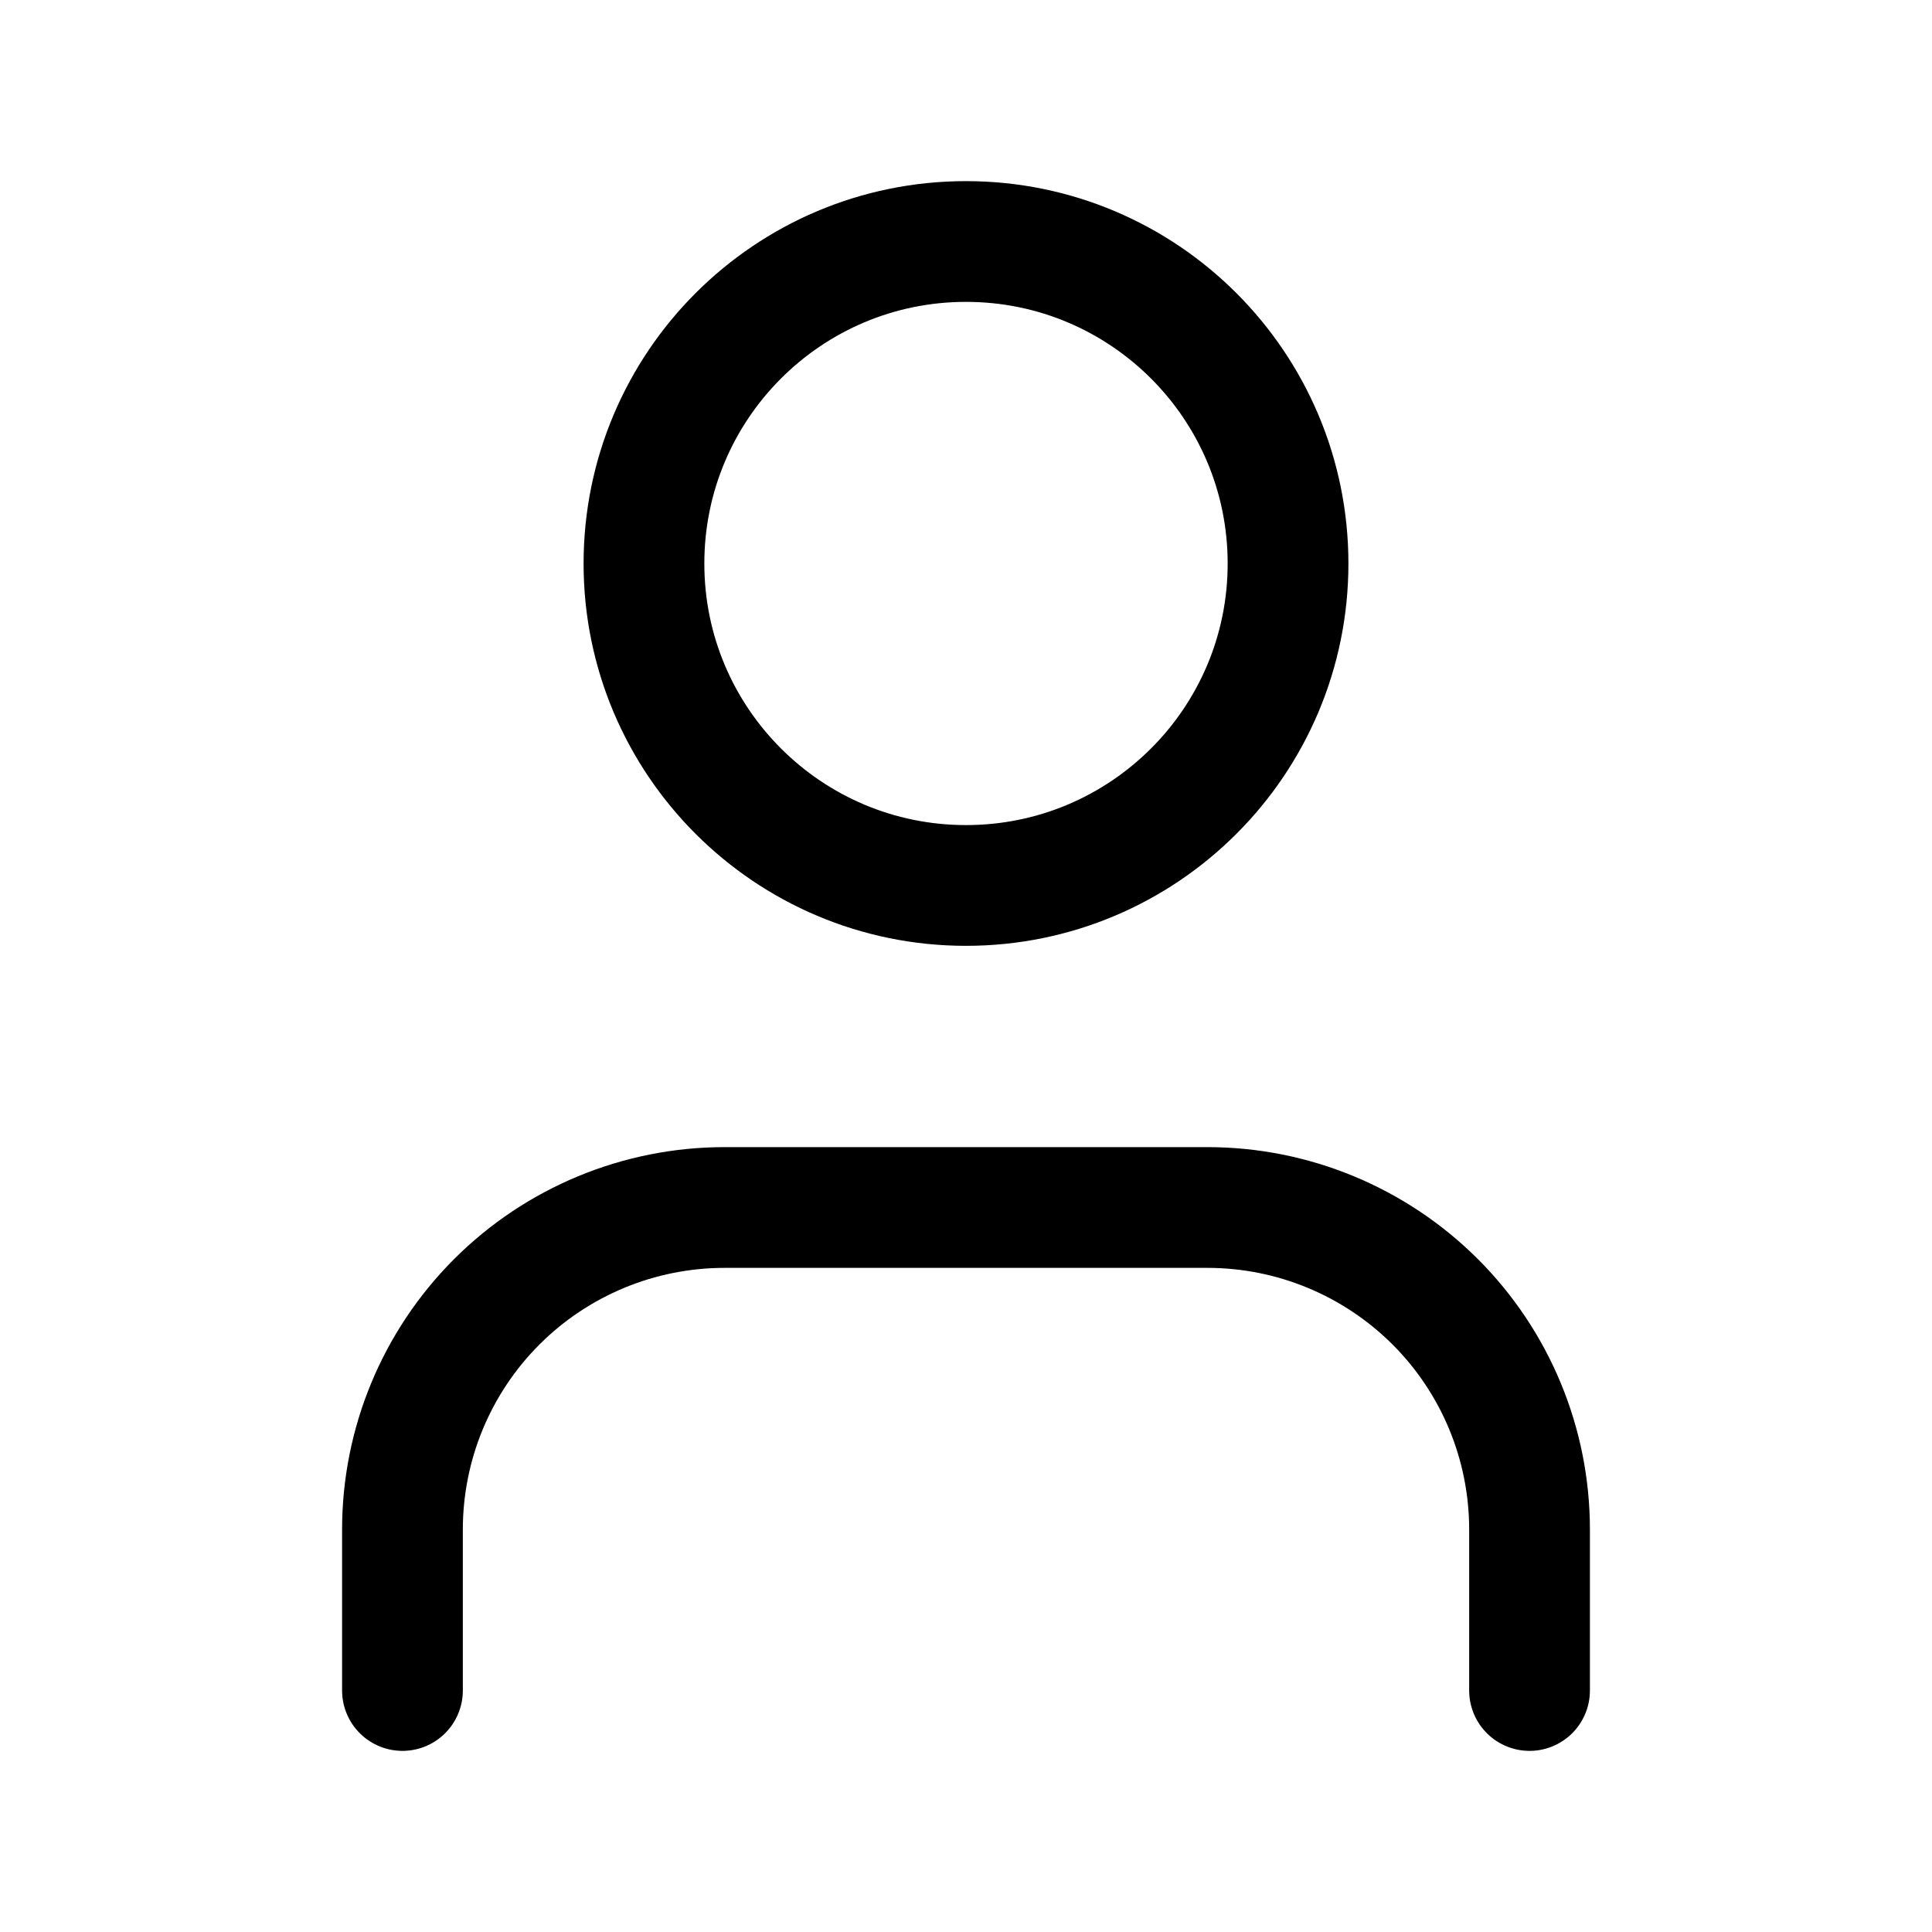
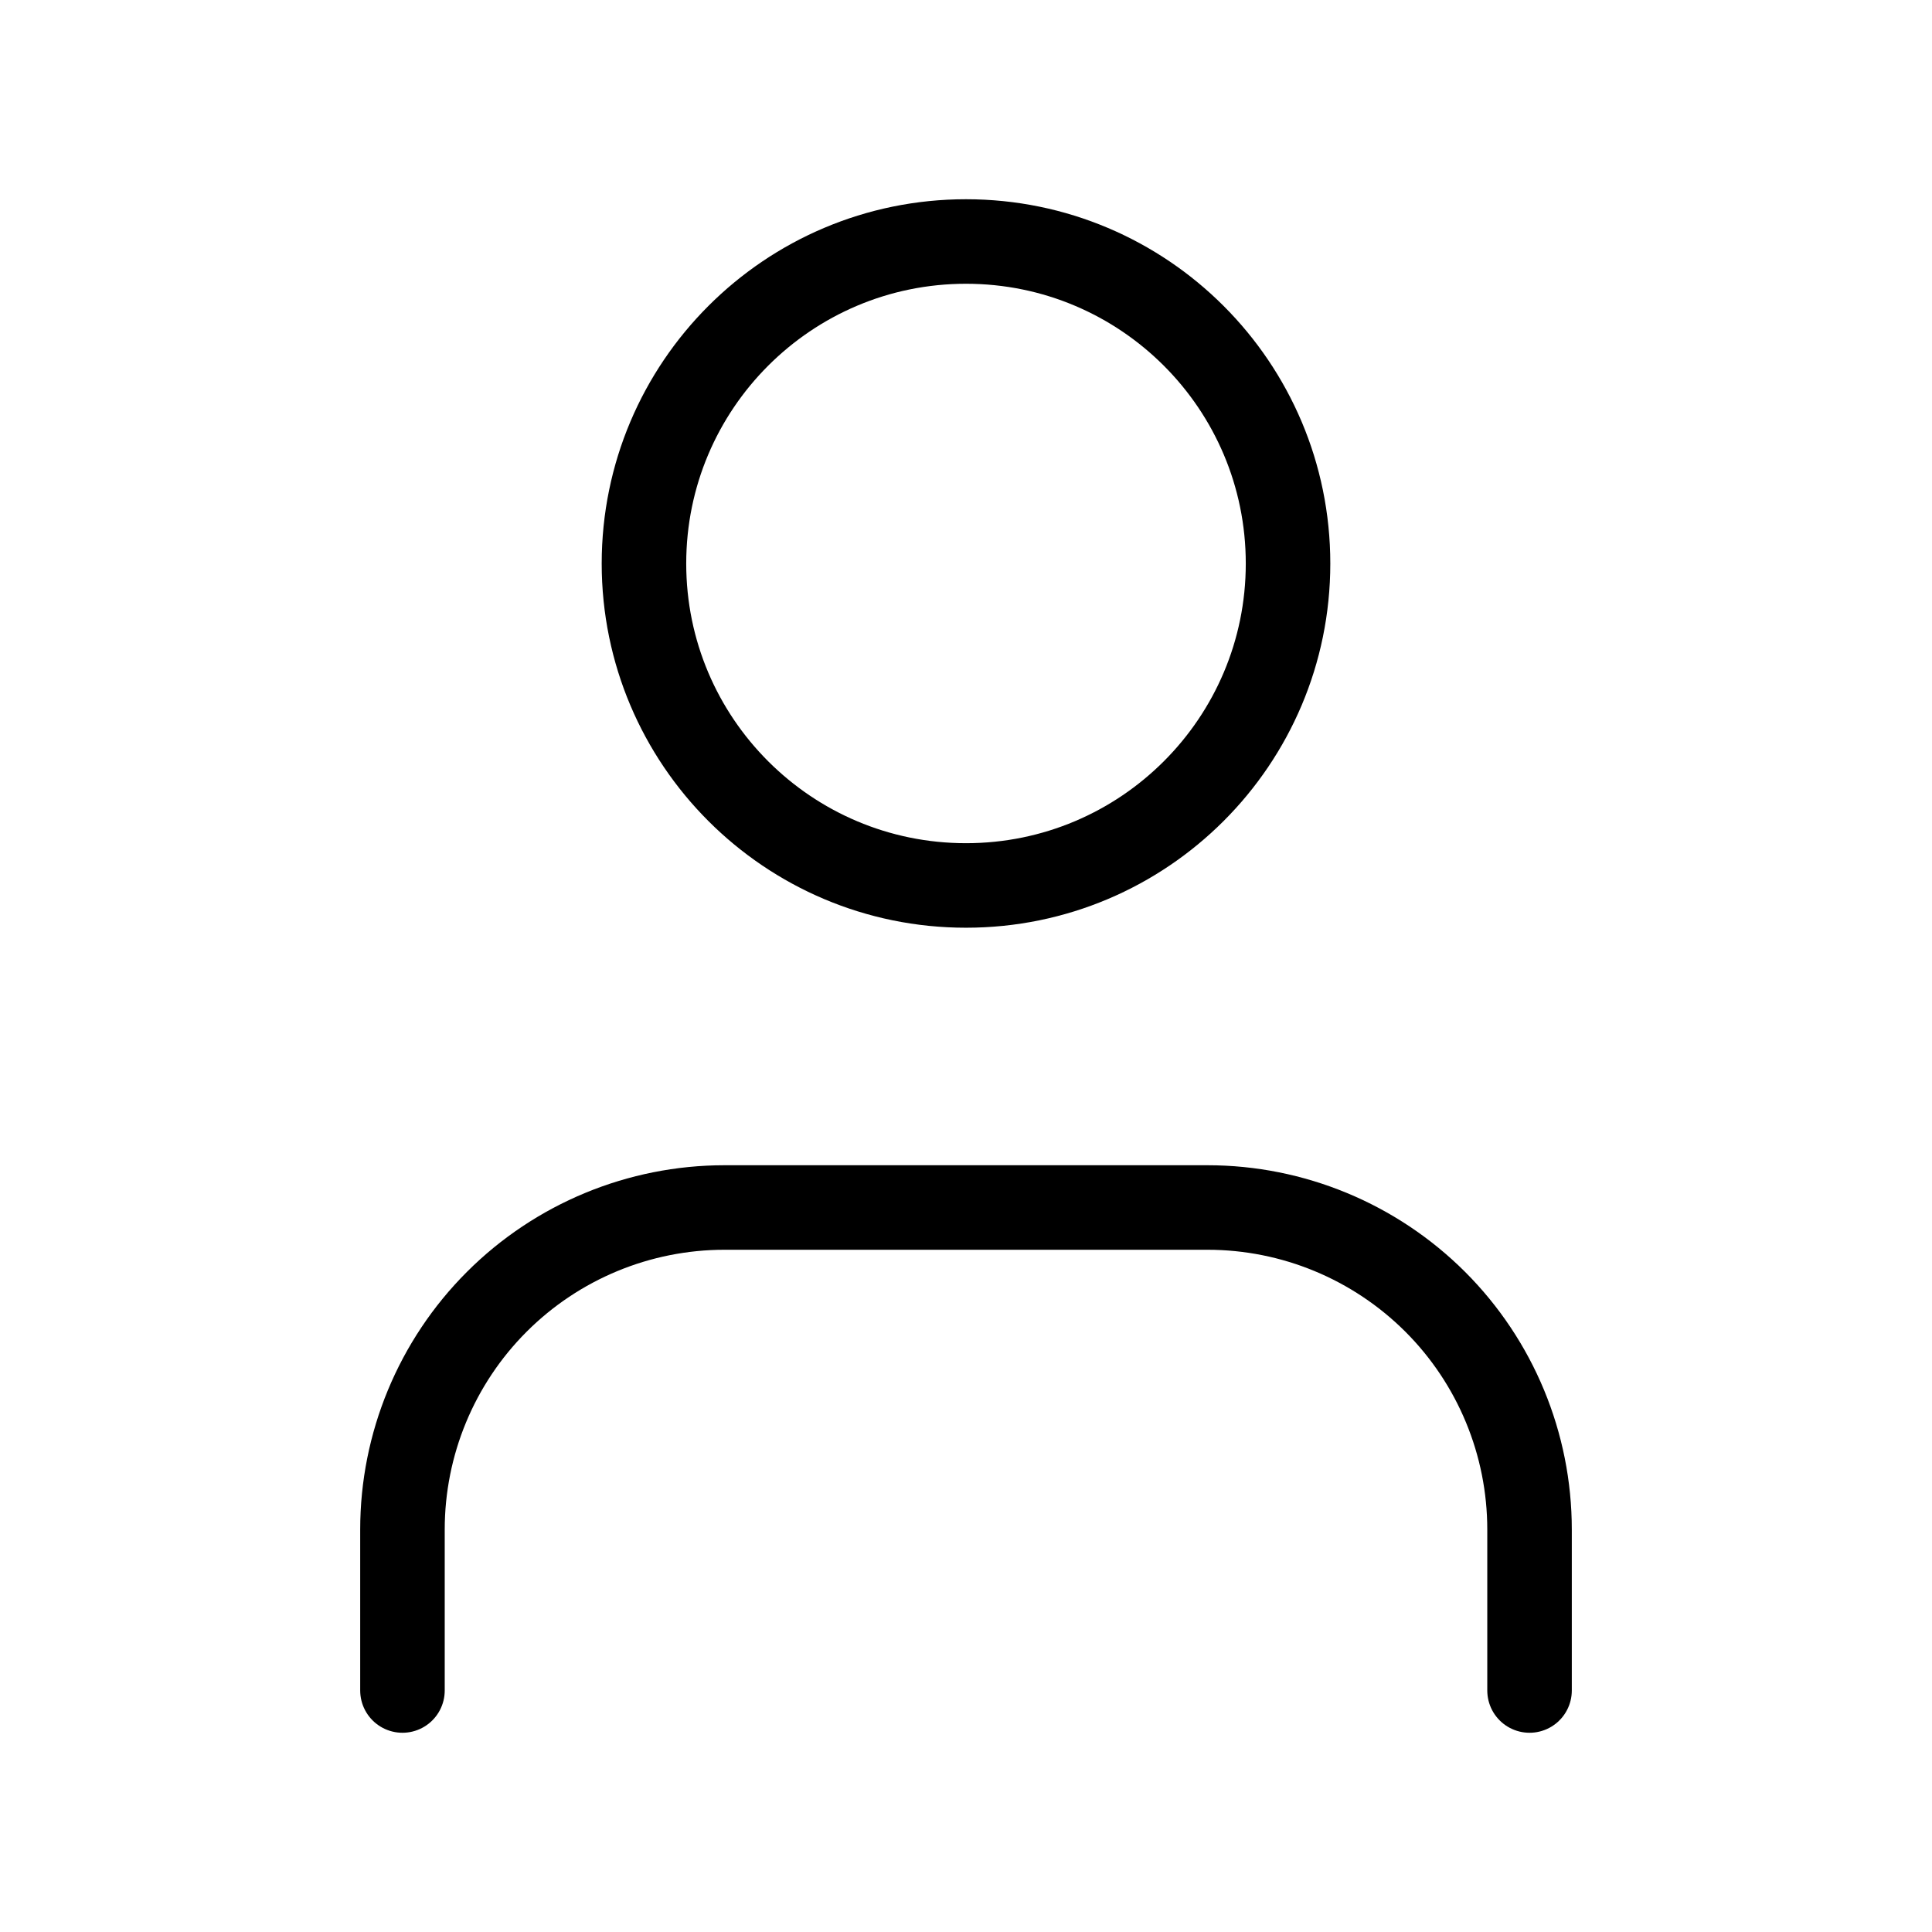
<svg xmlns="http://www.w3.org/2000/svg" width="currentWidth" height="currentHeight" viewBox="0 0 16 16" fill="none">
-   <path d="M12.667 14V12.667C12.667 11.959 12.386 11.281 11.886 10.781C11.385 10.281 10.707 10 10 10H6C5.293 10 4.614 10.281 4.114 10.781C3.614 11.281 3.333 11.959 3.333 12.667V14M10.667 4.667C10.667 6.139 9.473 7.333 8 7.333C6.527 7.333 5.333 6.139 5.333 4.667C5.333 3.194 6.527 2 8 2C9.473 2 10.667 3.194 10.667 4.667Z" stroke="currentColor" stroke-linecap="round" stroke-linejoin="round" />
+   <path d="M12.667 14V12.667C12.667 11.959 12.386 11.281 11.886 10.781C11.385 10.281 10.707 10 10 10H6C5.293 10 4.614 10.281 4.114 10.781C3.614 11.281 3.333 11.959 3.333 12.667V14M10.667 4.667C10.667 6.139 9.473 7.333 8 7.333C6.527 7.333 5.333 6.139 5.333 4.667C5.333 3.194 6.527 2 8 2C9.473 2 10.667 3.194 10.667 4.667Z" stroke="currentColor" stroke-width="0.7" stroke-linecap="round" stroke-linejoin="round" />
</svg>
